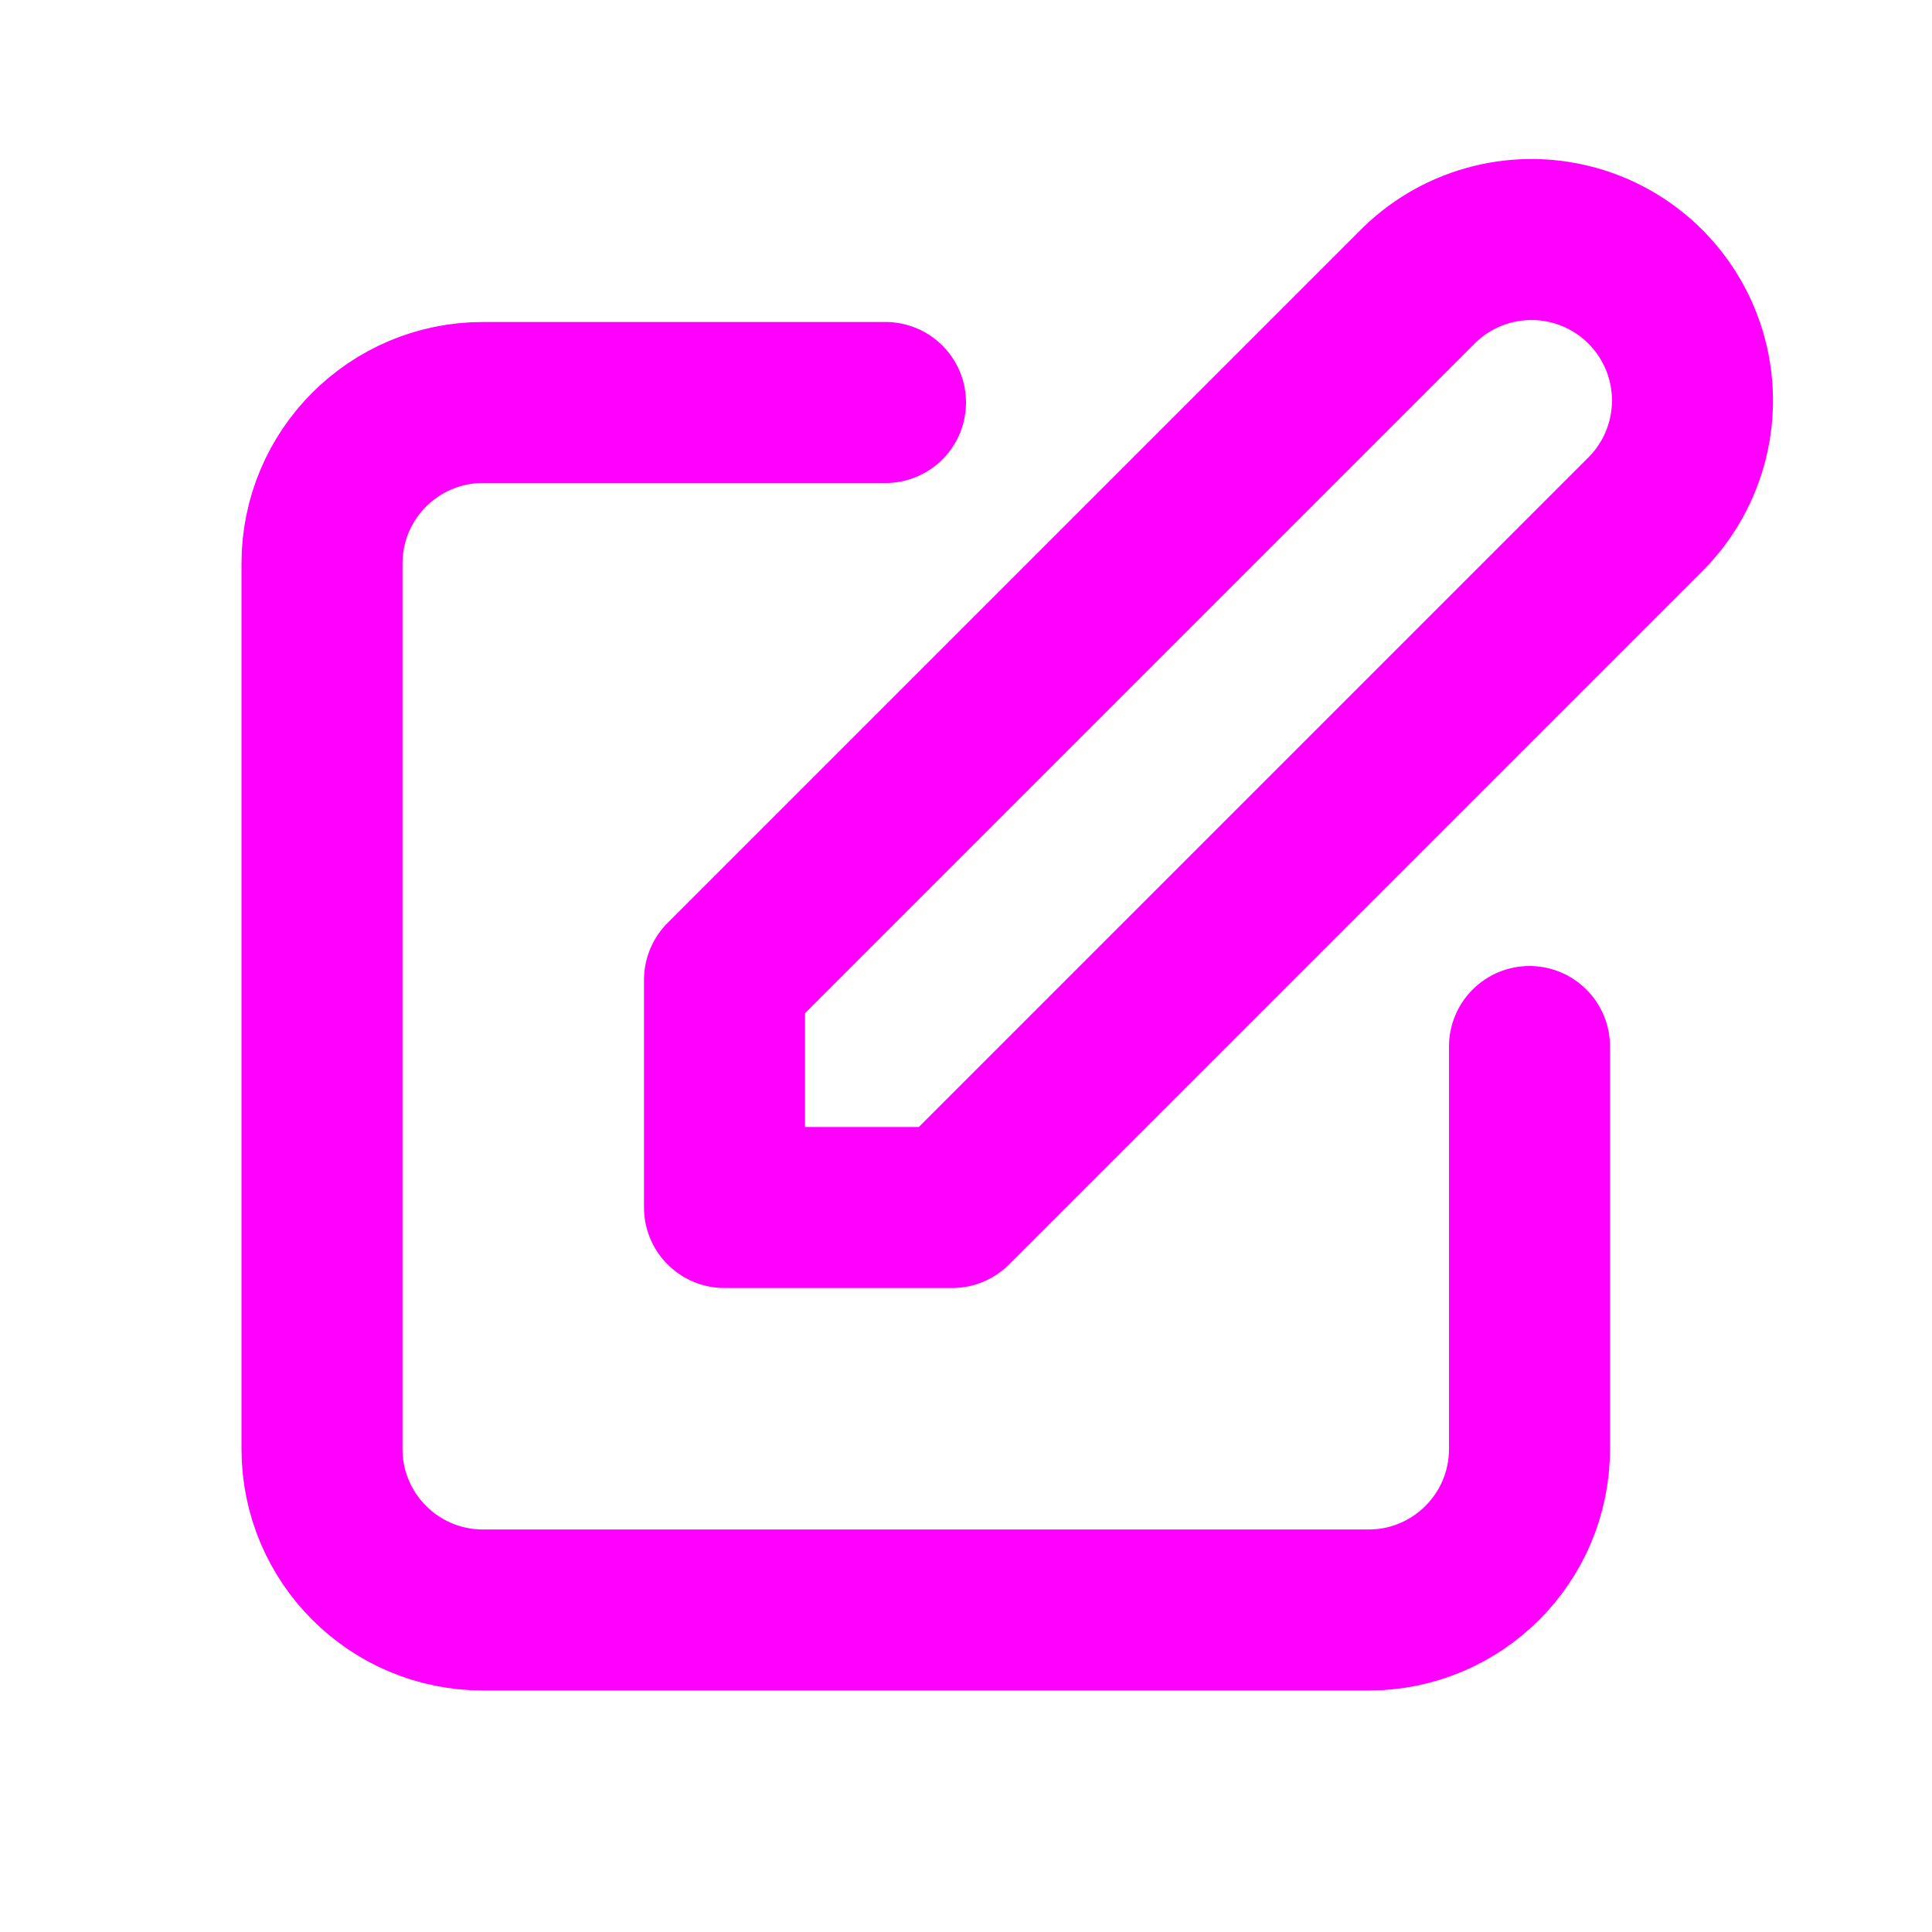
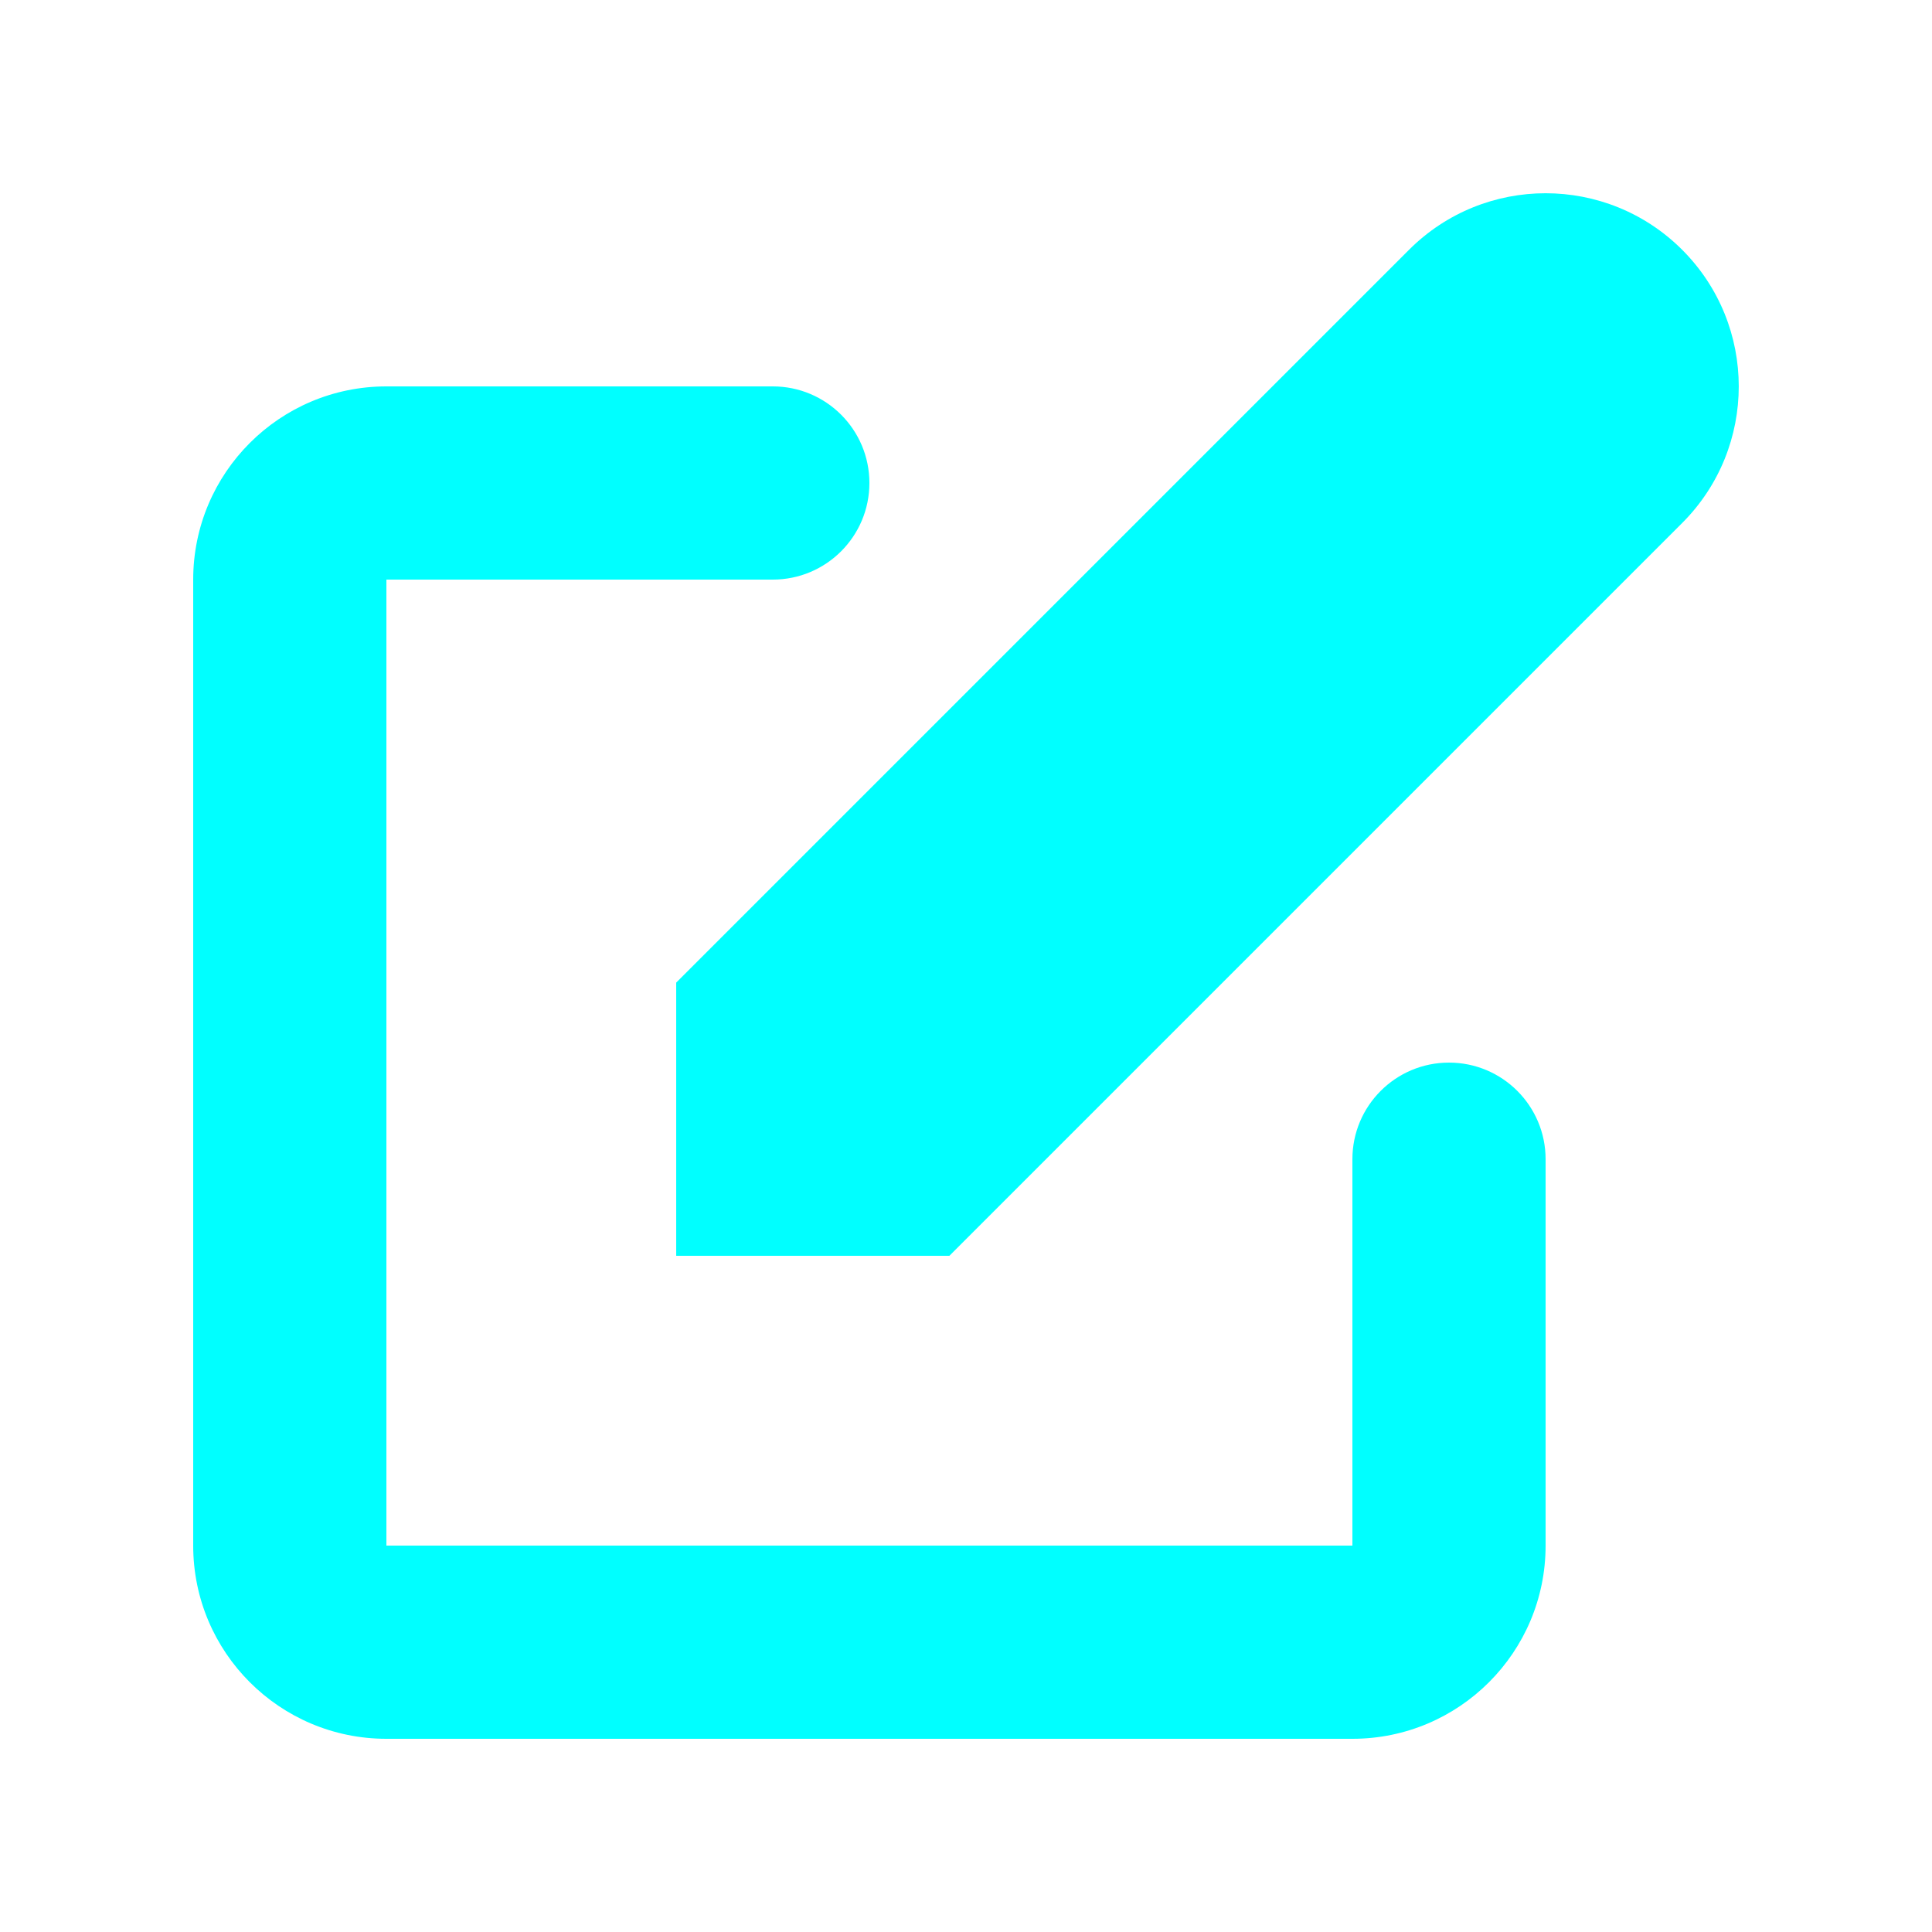
- <svg xmlns="http://www.w3.org/2000/svg" class="h-6 w-6" fill="none" viewBox="0 0 24 24" stroke="#ff00ff">
-   <path stroke-linecap="round" stroke-linejoin="round" stroke-width="2" d="M11 5H6a2 2 0 00-2 2v11a2 2 0 002 2h11a2 2 0 002-2v-5m-1.414-9.414a2 2 0 112.828 2.828L11.828 15H9v-2.828l8.586-8.586z" />
+ <svg xmlns="http://www.w3.org/2000/svg" class="h-5 w-5" viewBox="0 0 20 20" fill="#00ffff">
+   <path d="M17.414 2.586a2 2 0 00-2.828 0L7 10.172V13h2.828l7.586-7.586a2 2 0 000-2.828z" />
+   <path fill-rule="evenodd" d="M2 6a2 2 0 012-2h4a1 1 0 010 2H4v10h10v-4a1 1 0 112 0v4a2 2 0 01-2 2H4a2 2 0 01-2-2V6z" clip-rule="evenodd" />
</svg>
